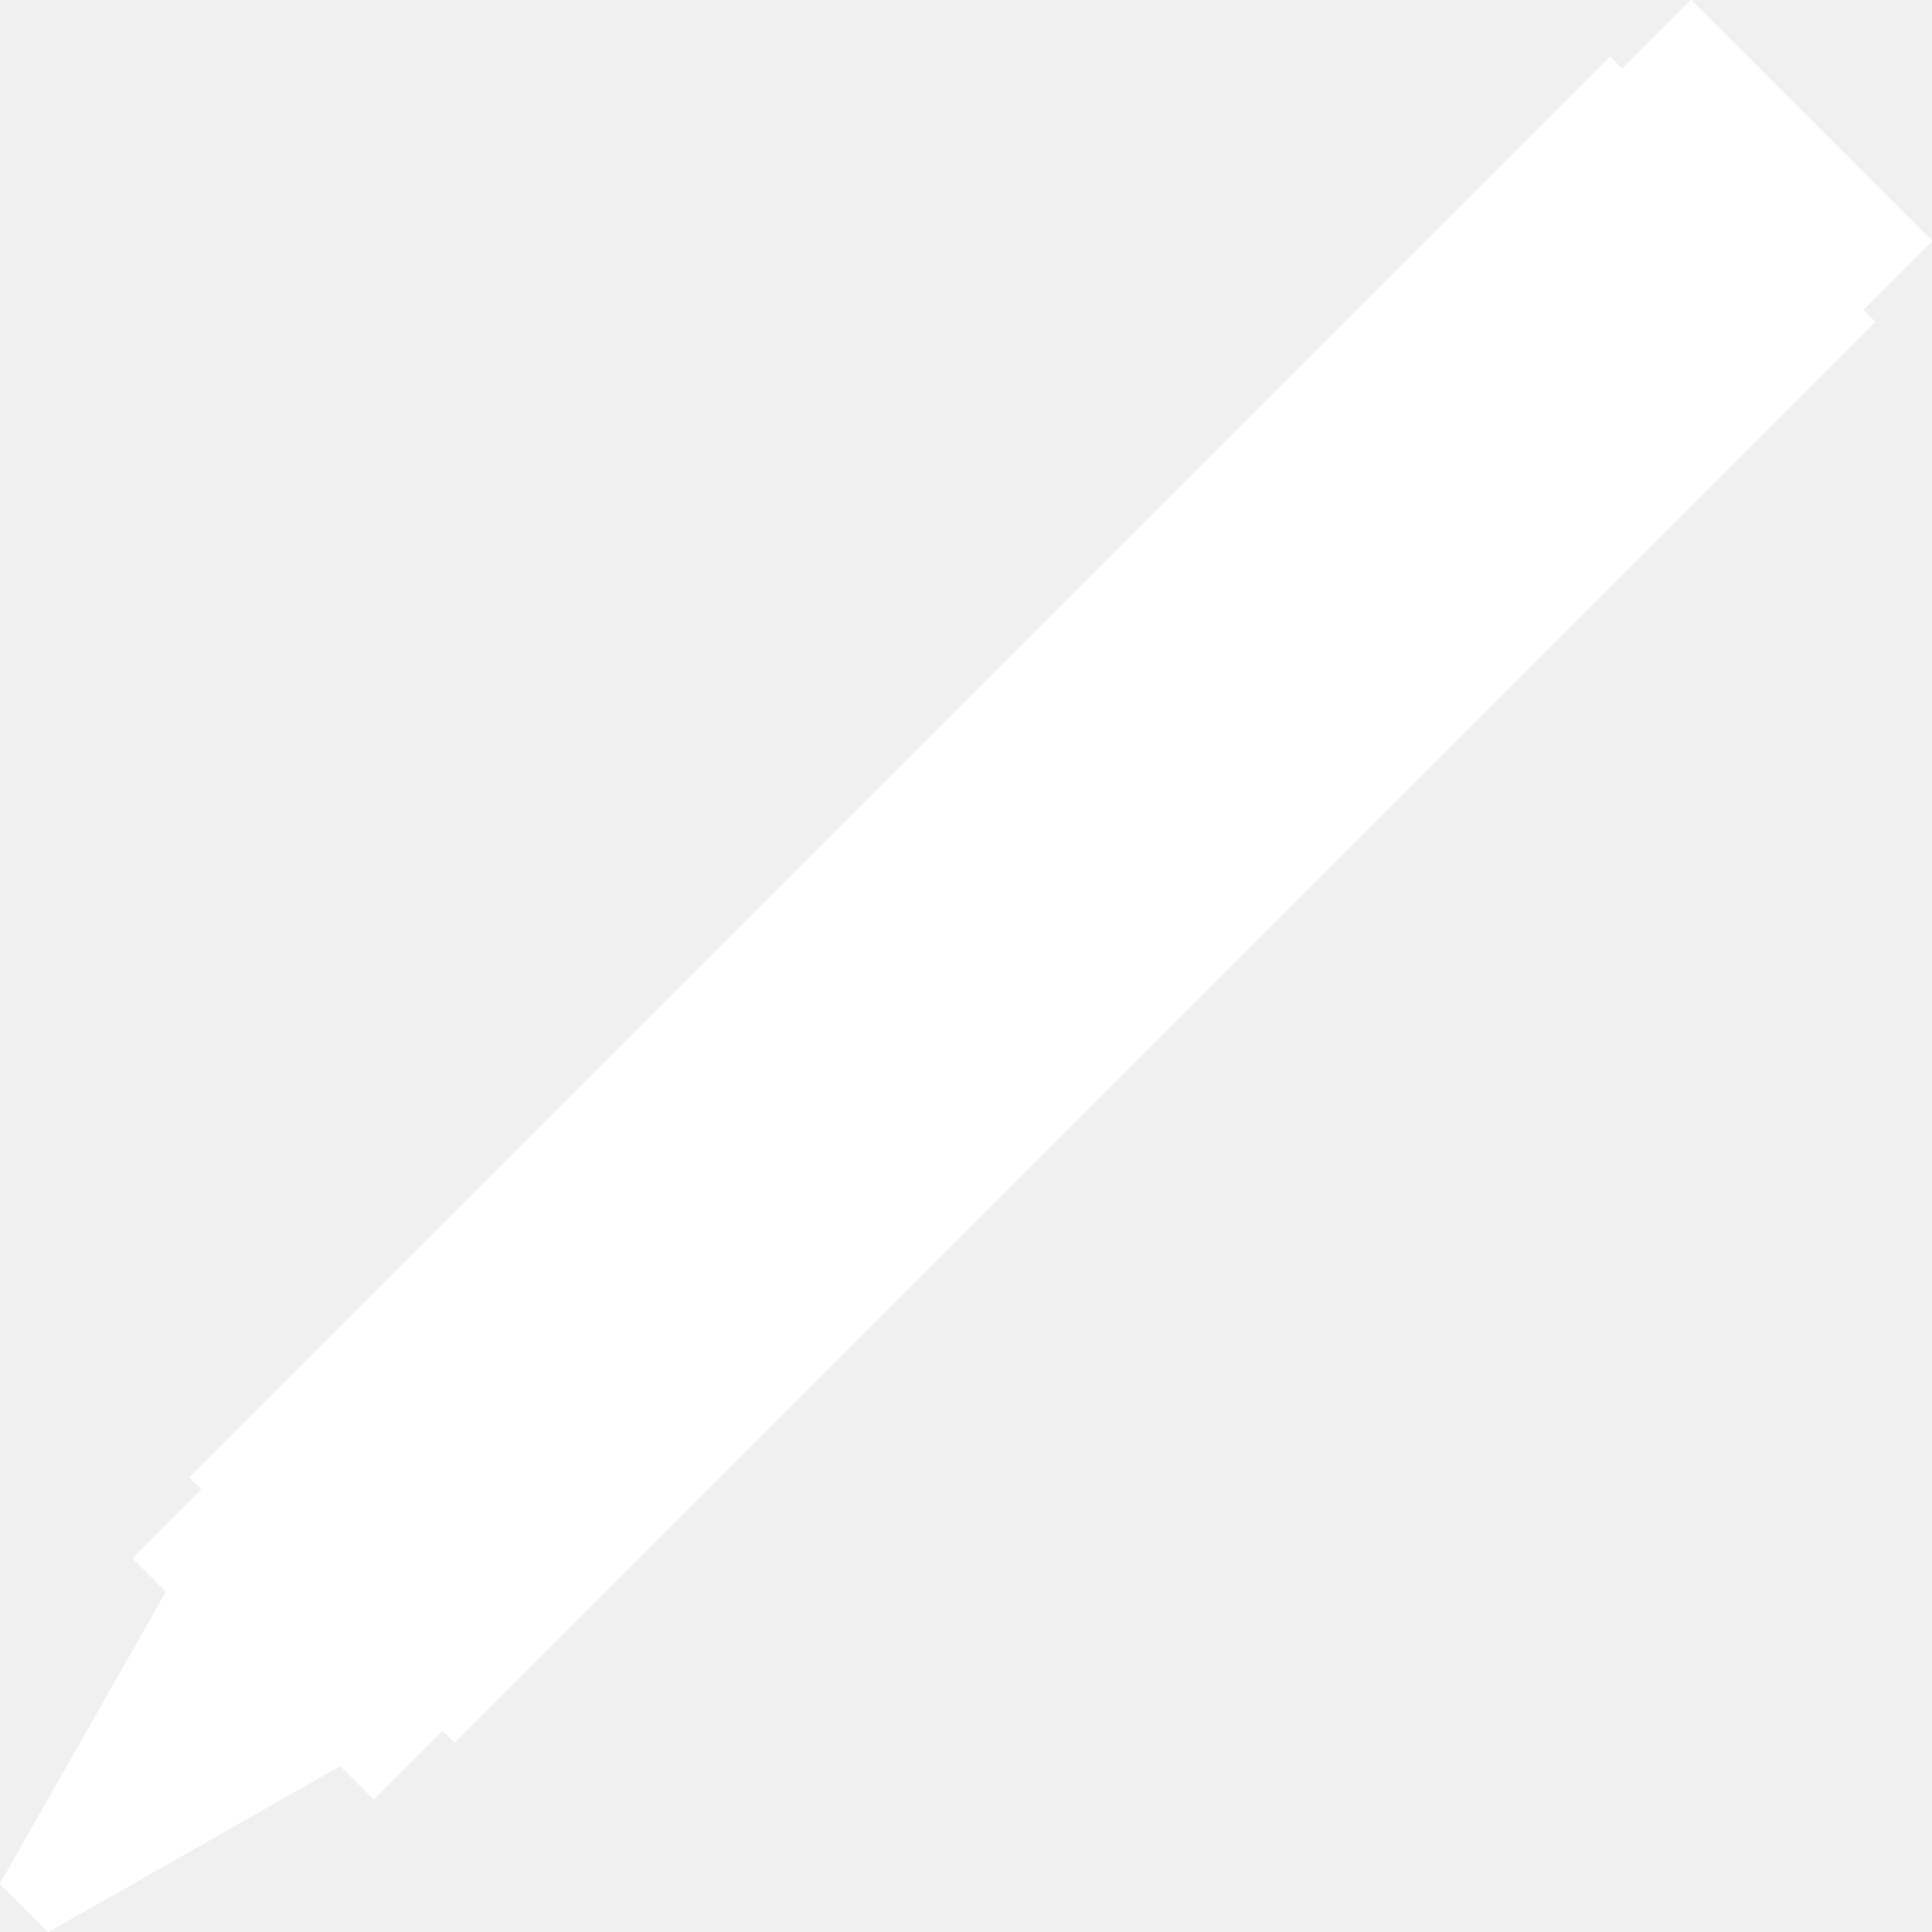
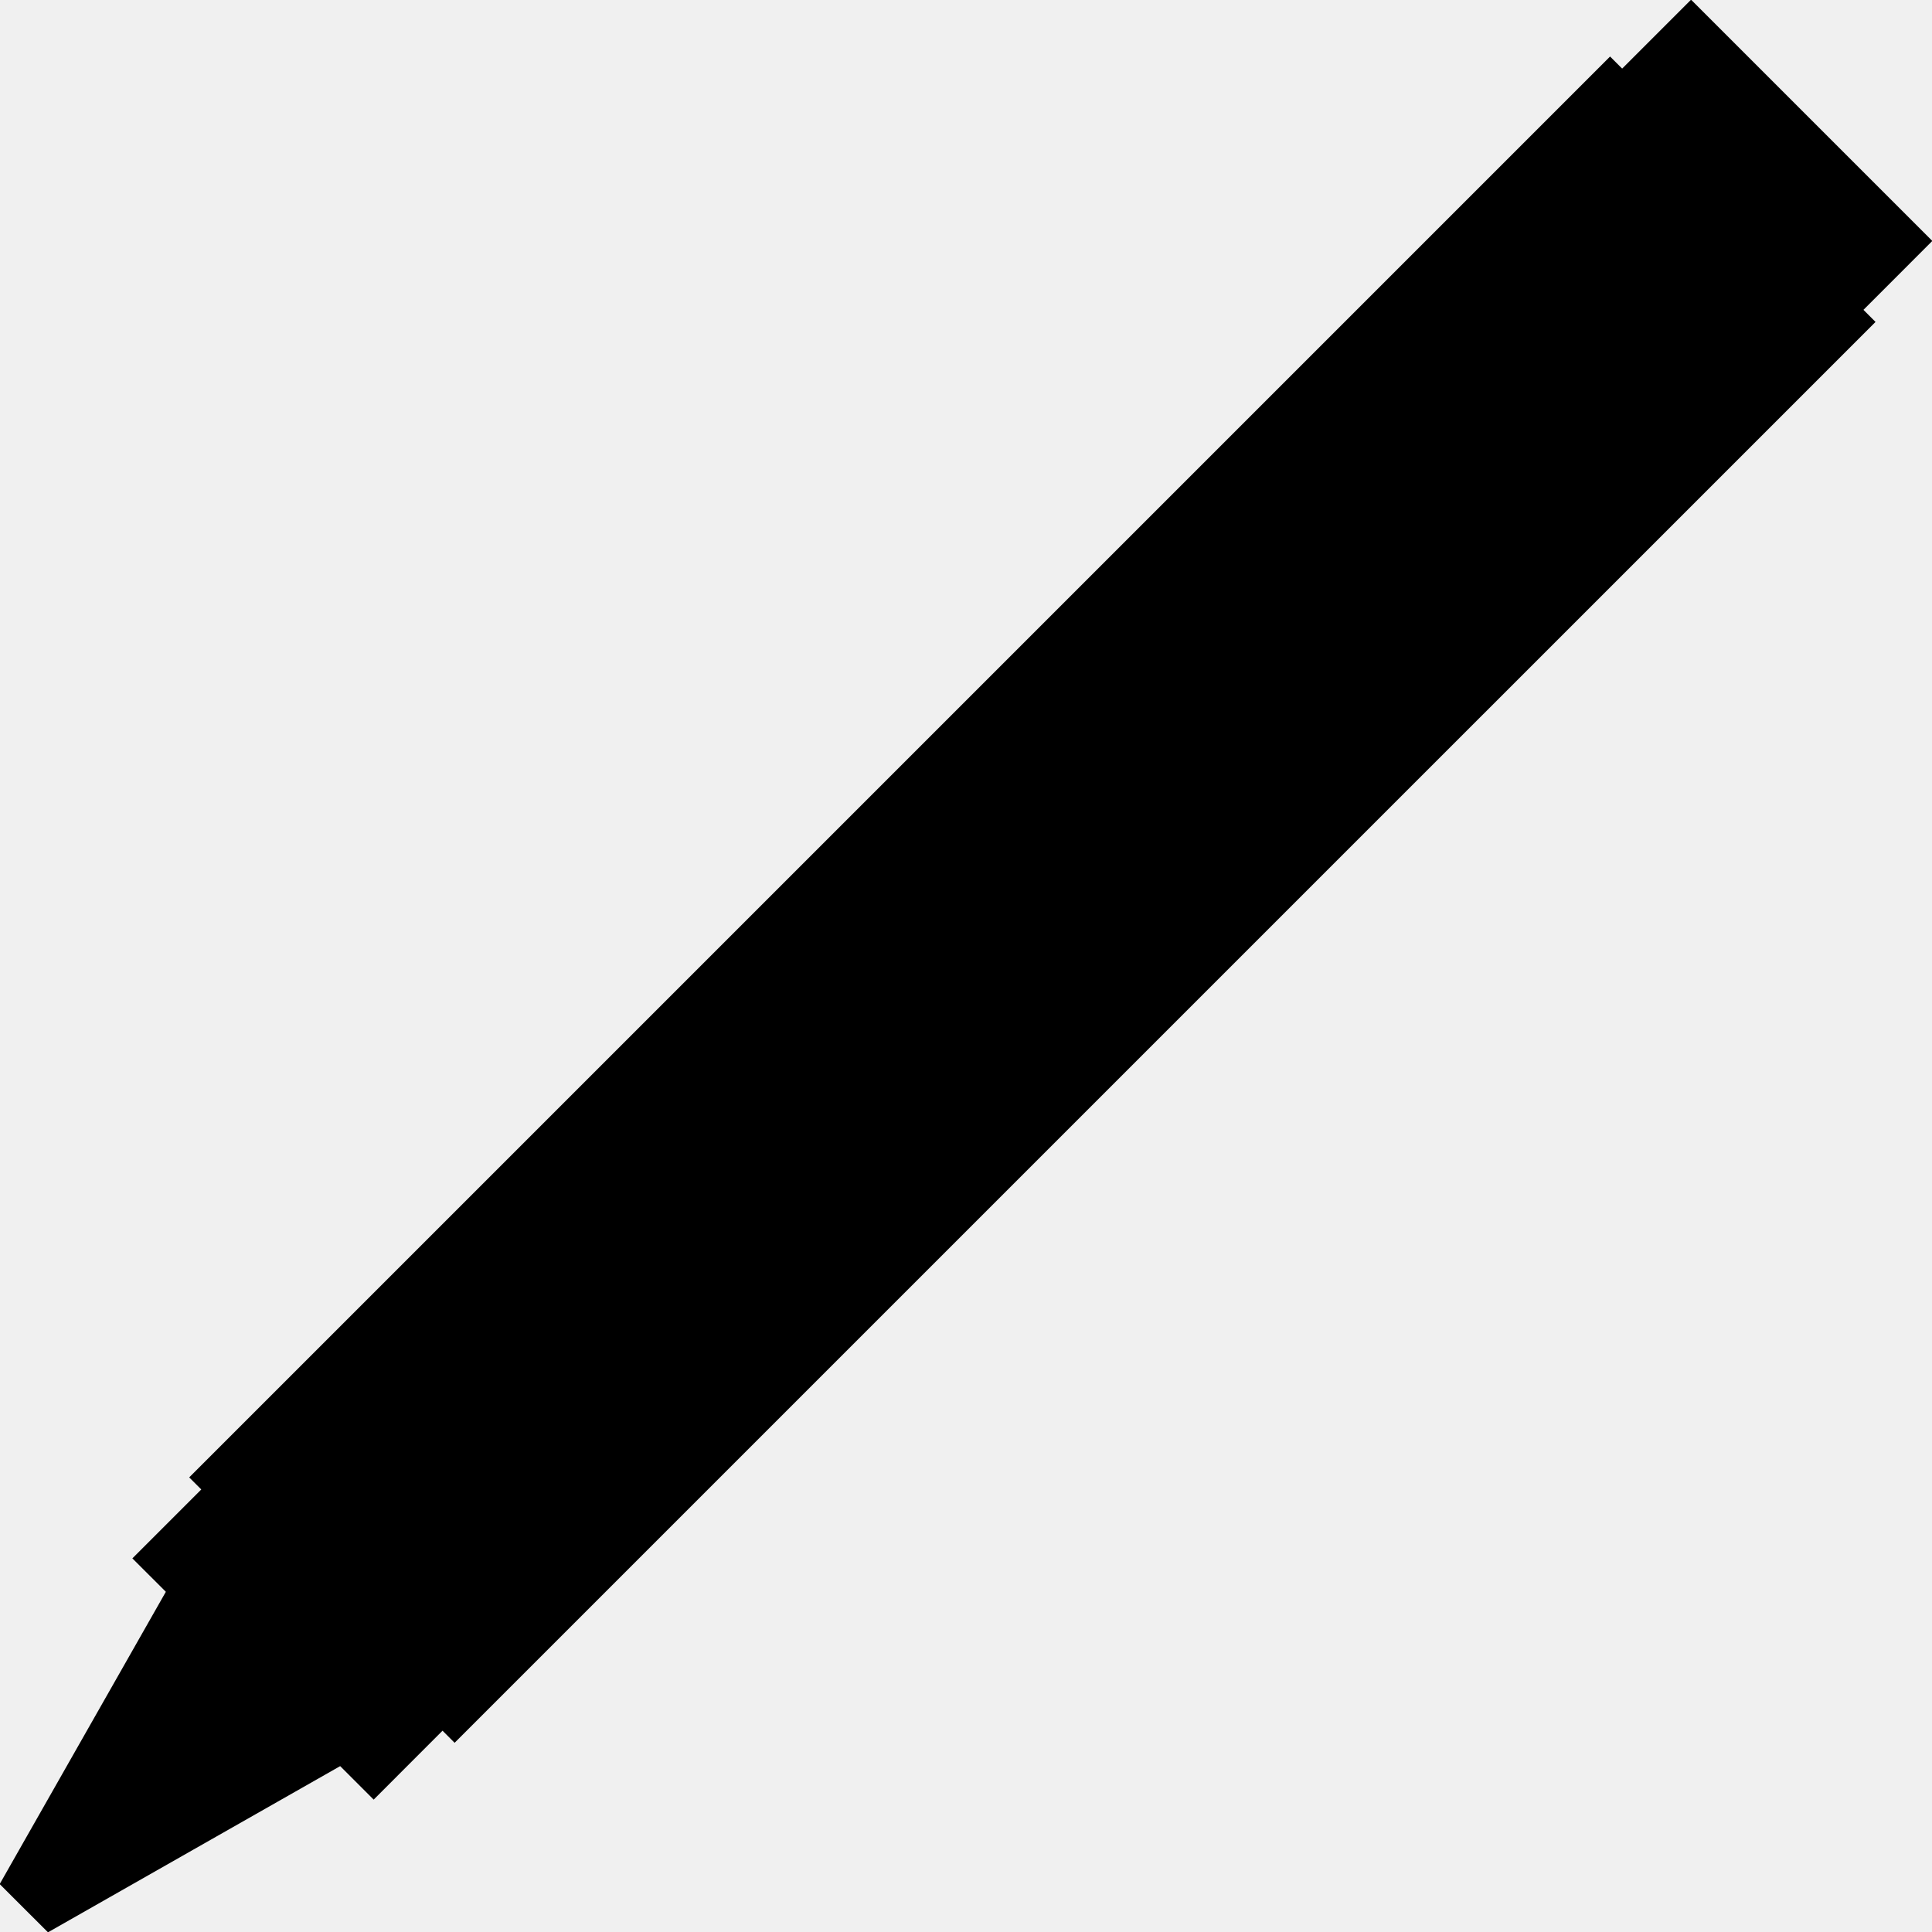
<svg xmlns="http://www.w3.org/2000/svg" version="1.1" baseProfile="full" width="56px" height="56px" viewBox="0 0 56 56">
-   <path fill-rule="evenodd" fill="#ffffff" d="M5.484,42.823 C5.484,42.823 5.834,43.173 5.834,43.173 C5.834,43.173 3.837,45.170 3.837,45.170 C3.837,45.170 4.807,46.139 4.807,46.139 C4.807,46.139 -0.009,54.611 -0.009,54.611 C-0.009,54.611 1.391,56.009 1.391,56.009 C1.391,56.009 9.860,51.192 9.860,51.192 C9.860,51.192 10.831,52.163 10.831,52.163 C10.831,52.163 12.827,50.165 12.827,50.165 C12.827,50.165 13.177,50.516 13.177,50.516 C13.177,50.516 54.363,9.331 54.363,9.331 C54.363,9.331 54.013,8.981 54.013,8.981 C54.013,8.981 56.009,6.984 56.009,6.984 C56.009,6.984 49.016,-0.009 49.016,-0.009 C49.016,-0.009 47.019,1.988 47.019,1.988 C47.019,1.988 46.669,1.638 46.669,1.638 C46.669,1.638 5.484,42.823 5.484,42.823 Z" />
+   <path fill-rule="evenodd" fill="rgb( 0, 0, 0 )" d="M5.484,42.823 C5.484,42.823 5.834,43.173 5.834,43.173 C5.834,43.173 3.837,45.170 3.837,45.170 C3.837,45.170 4.807,46.139 4.807,46.139 C4.807,46.139 -0.009,54.611 -0.009,54.611 C-0.009,54.611 1.391,56.009 1.391,56.009 C1.391,56.009 9.860,51.192 9.860,51.192 C9.860,51.192 10.831,52.163 10.831,52.163 C10.831,52.163 12.827,50.165 12.827,50.165 C12.827,50.165 13.177,50.516 13.177,50.516 C13.177,50.516 54.363,9.331 54.363,9.331 C54.363,9.331 54.013,8.981 54.013,8.981 C54.013,8.981 56.009,6.984 56.009,6.984 C56.009,6.984 49.016,-0.009 49.016,-0.009 C49.016,-0.009 47.019,1.988 47.019,1.988 C47.019,1.988 46.669,1.638 46.669,1.638 C46.669,1.638 5.484,42.823 5.484,42.823 Z" />
</svg>
